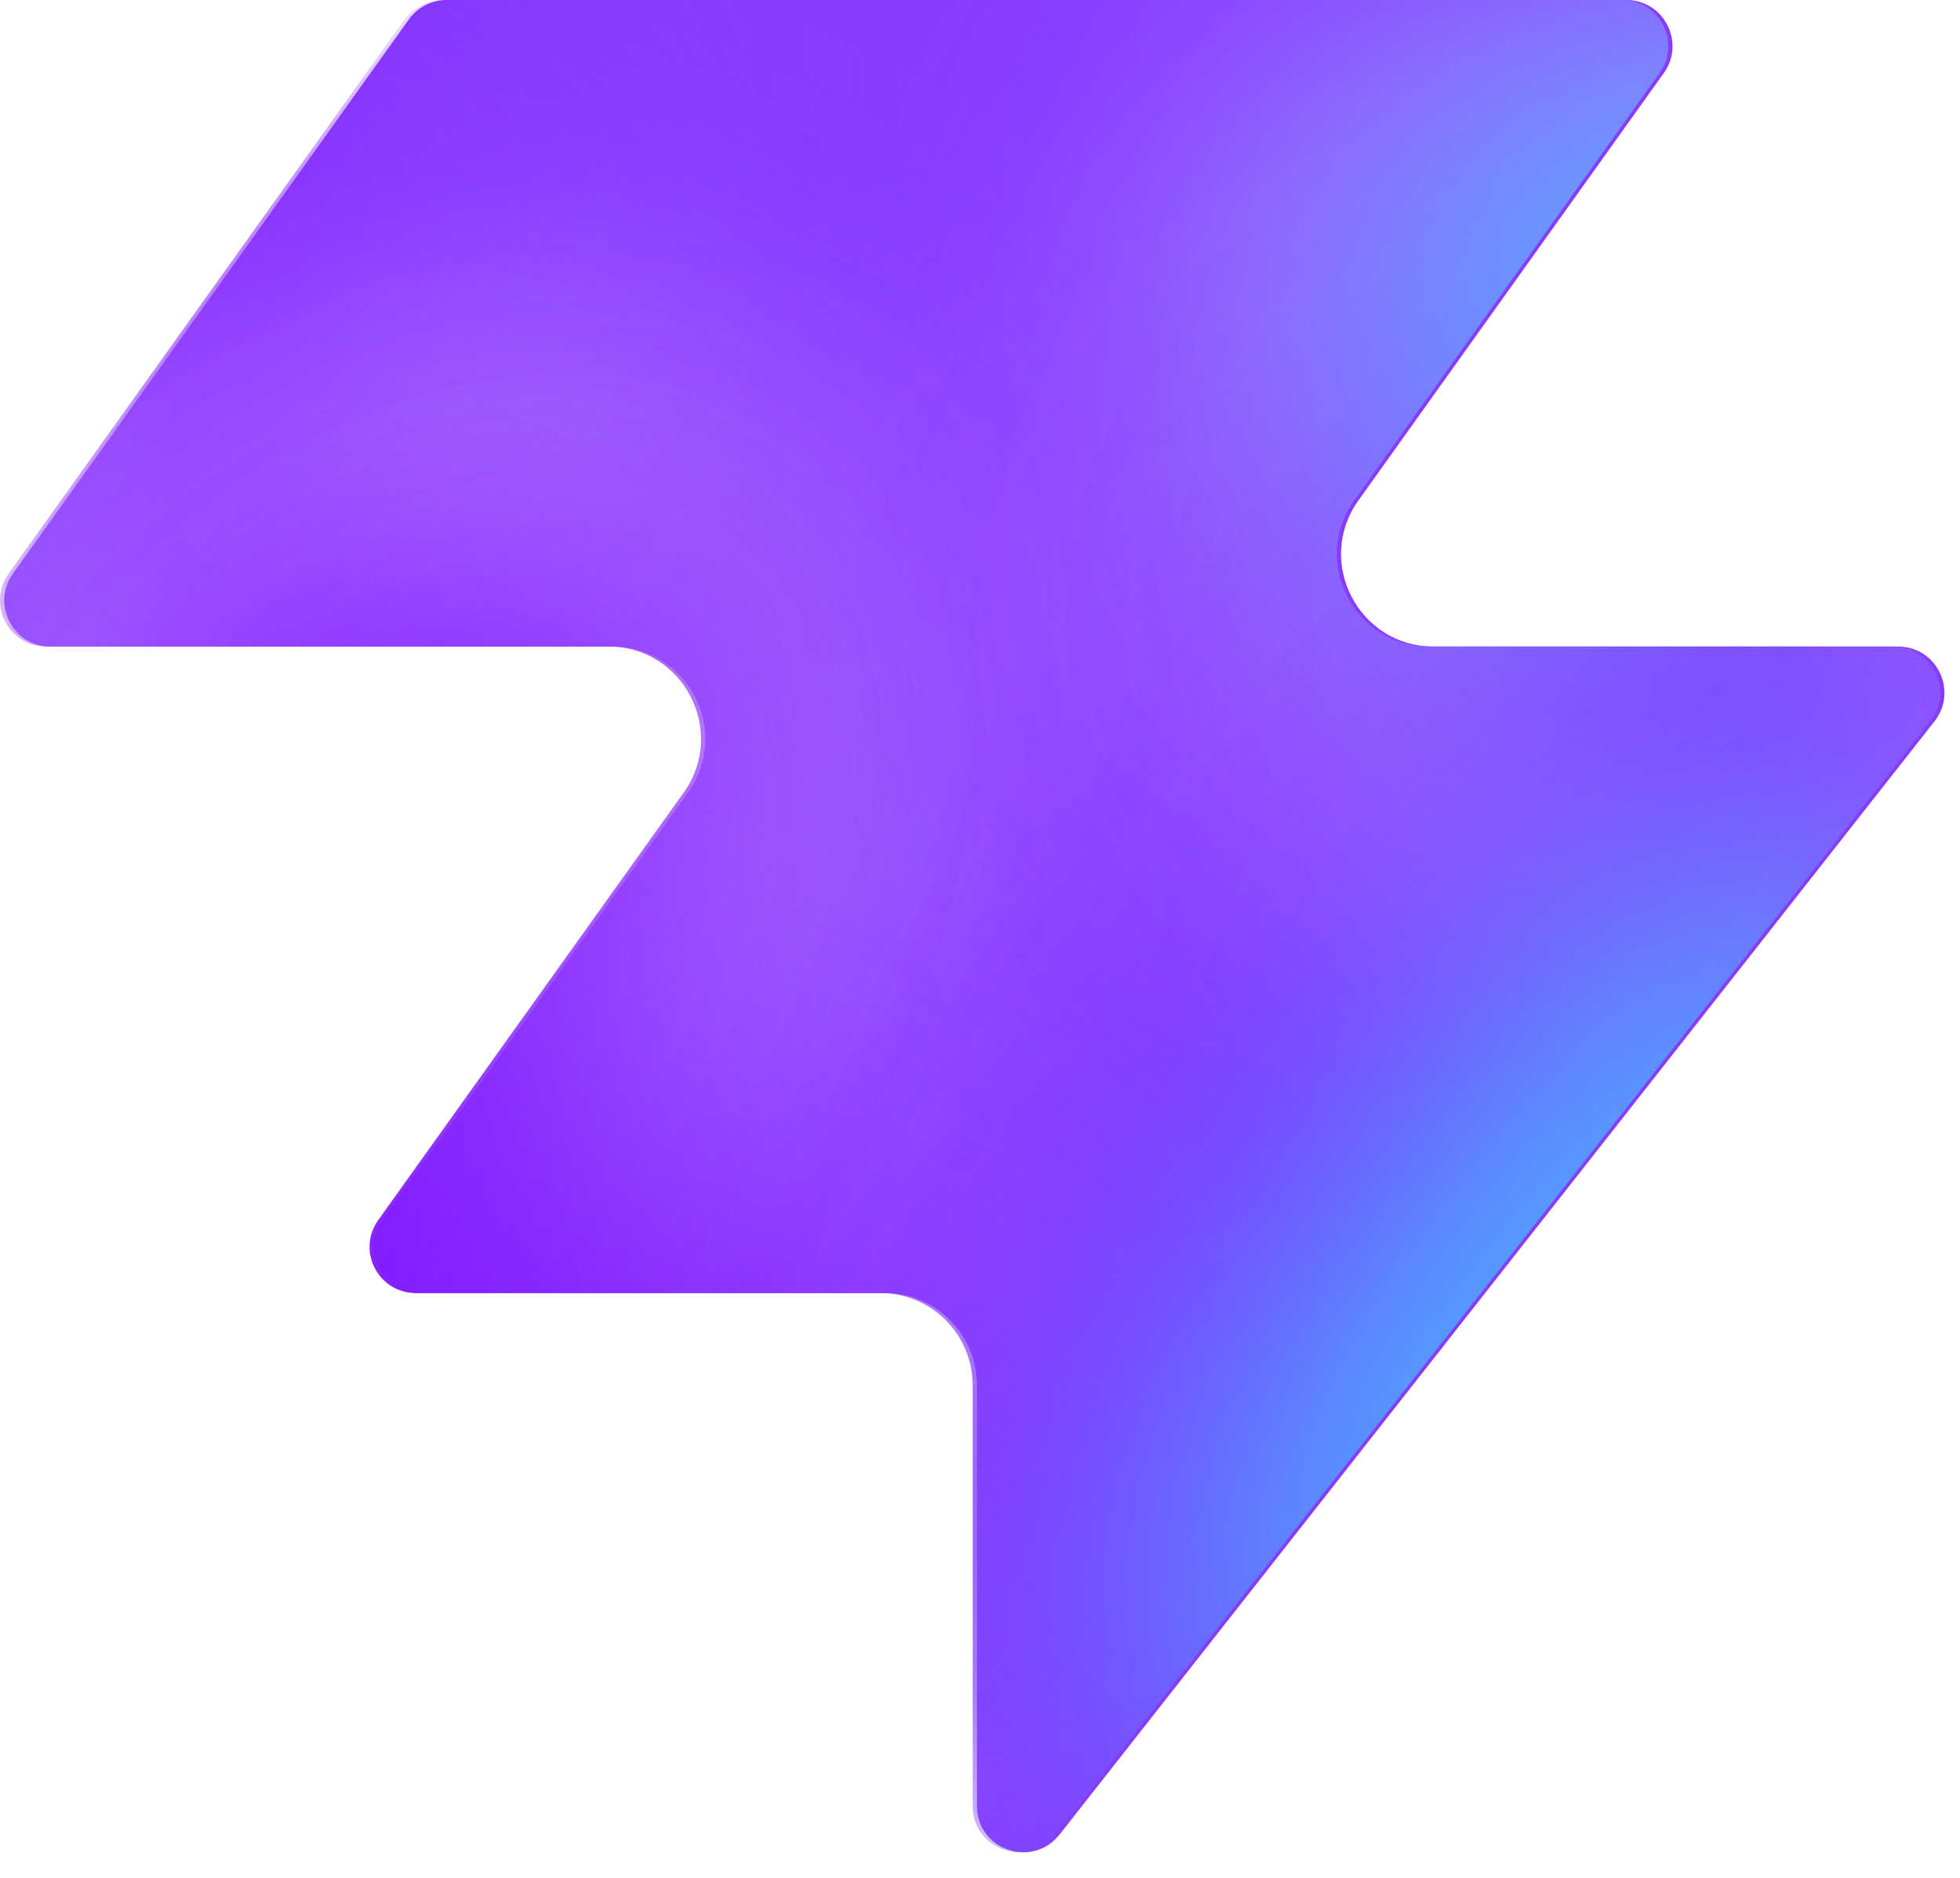
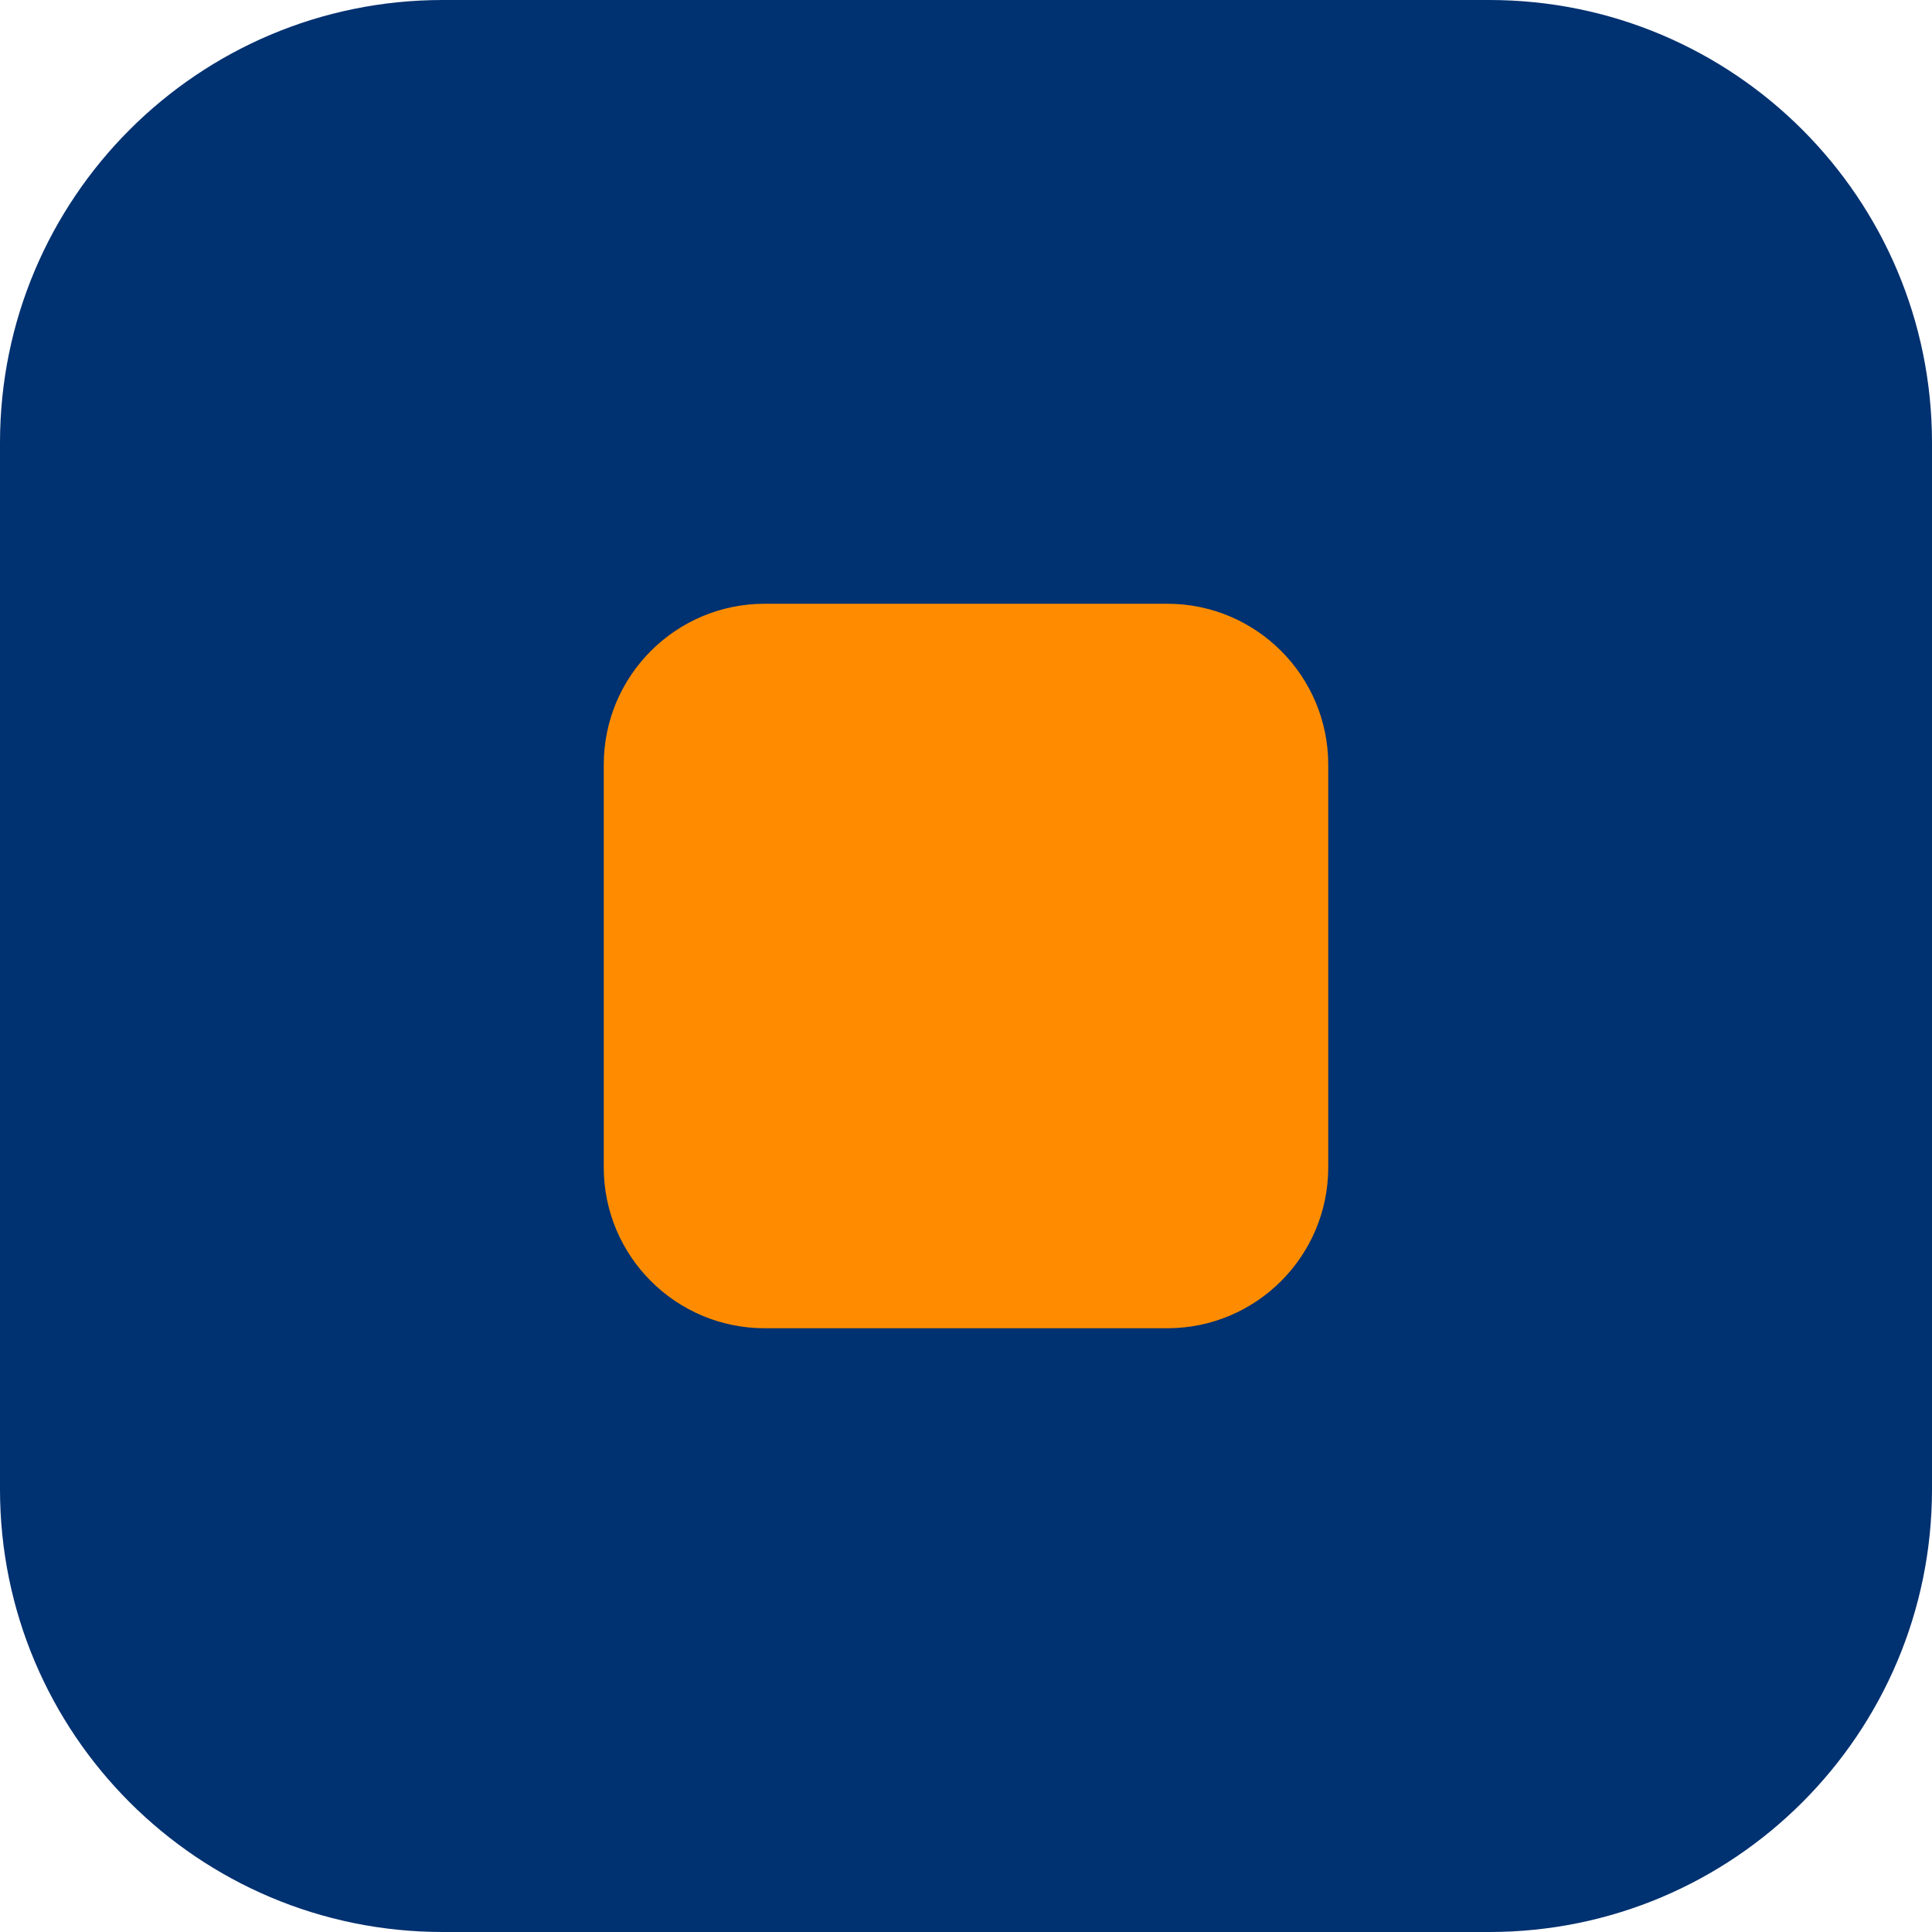
- <svg xmlns="http://www.w3.org/2000/svg" width="48" height="46" fill="none" viewBox="0 0 48 46">
-   <path fill="#863bff" d="M25.946 44.938c-.664.845-2.021.375-2.021-.698V33.937a2.26 2.26 0 0 0-2.262-2.262H10.287c-.92 0-1.456-1.04-.92-1.788l7.48-10.471c1.07-1.497 0-3.578-1.842-3.578H1.237c-.92 0-1.456-1.04-.92-1.788L10.013.474c.214-.297.556-.474.92-.474h28.894c.92 0 1.456 1.04.92 1.788l-7.48 10.471c-1.07 1.498 0 3.579 1.842 3.579h11.377c.943 0 1.473 1.088.89 1.83L25.947 44.94z" style="fill:#863bff;fill:color(display-p3 .525 .23 1);fill-opacity:1" />
-   <mask id="a" width="48" height="46" x="0" y="0" maskUnits="userSpaceOnUse" style="mask-type:alpha">
-     <path fill="#000" d="M25.842 44.938c-.664.844-2.021.375-2.021-.698V33.937a2.26 2.26 0 0 0-2.262-2.262H10.183c-.92 0-1.456-1.04-.92-1.788l7.48-10.471c1.07-1.498 0-3.579-1.842-3.579H1.133c-.92 0-1.456-1.04-.92-1.787L9.91.473c.214-.297.556-.474.92-.474h28.894c.92 0 1.456 1.04.92 1.788l-7.48 10.471c-1.07 1.498 0 3.578 1.842 3.578h11.377c.943 0 1.473 1.088.89 1.832L25.843 44.94z" style="fill:#000;fill-opacity:1" />
-   </mask>
-   <g mask="url(#a)">
-     <g filter="url(#b)">
-       <ellipse cx="5.508" cy="14.704" fill="#ede6ff" rx="5.508" ry="14.704" style="fill:#ede6ff;fill:color(display-p3 .927 .903 1);fill-opacity:1" transform="matrix(.00324 1 1 -.00324 -4.47 31.516)" />
-     </g>
-     <g filter="url(#c)">
-       <ellipse cx="10.399" cy="29.851" fill="#ede6ff" rx="10.399" ry="29.851" style="fill:#ede6ff;fill:color(display-p3 .927 .903 1);fill-opacity:1" transform="matrix(.00324 1 1 -.00324 -39.328 7.883)" />
-     </g>
-     <g filter="url(#d)">
-       <ellipse cx="5.508" cy="30.487" fill="#7e14ff" rx="5.508" ry="30.487" style="fill:#7e14ff;fill:color(display-p3 .492 .077 1);fill-opacity:1" transform="rotate(89.814 -25.913 -14.639)scale(1 -1)" />
-     </g>
-     <g filter="url(#e)">
-       <ellipse cx="5.508" cy="30.599" fill="#7e14ff" rx="5.508" ry="30.599" style="fill:#7e14ff;fill:color(display-p3 .492 .077 1);fill-opacity:1" transform="rotate(89.814 -32.644 -3.334)scale(1 -1)" />
-     </g>
-     <g filter="url(#f)">
-       <ellipse cx="5.508" cy="30.599" fill="#7e14ff" rx="5.508" ry="30.599" style="fill:#7e14ff;fill:color(display-p3 .492 .077 1);fill-opacity:1" transform="matrix(.00324 1 1 -.00324 -34.34 30.47)" />
-     </g>
-     <g filter="url(#g)">
-       <ellipse cx="14.072" cy="22.078" fill="#ede6ff" rx="14.072" ry="22.078" style="fill:#ede6ff;fill:color(display-p3 .927 .903 1);fill-opacity:1" transform="rotate(93.35 24.506 48.493)scale(-1 1)" />
-     </g>
-     <g filter="url(#h)">
-       <ellipse cx="3.47" cy="21.501" fill="#7e14ff" rx="3.47" ry="21.501" style="fill:#7e14ff;fill:color(display-p3 .492 .077 1);fill-opacity:1" transform="rotate(89.009 28.708 47.59)scale(-1 1)" />
-     </g>
-     <g filter="url(#i)">
-       <ellipse cx="3.47" cy="21.501" fill="#7e14ff" rx="3.47" ry="21.501" style="fill:#7e14ff;fill:color(display-p3 .492 .077 1);fill-opacity:1" transform="rotate(89.009 28.708 47.59)scale(-1 1)" />
-     </g>
-     <g filter="url(#j)">
-       <ellipse cx=".387" cy="8.972" fill="#7e14ff" rx="4.407" ry="29.108" style="fill:#7e14ff;fill:color(display-p3 .492 .077 1);fill-opacity:1" transform="rotate(39.51 .387 8.972)" />
-     </g>
-     <g filter="url(#k)">
-       <ellipse cx="47.523" cy="-6.092" fill="#7e14ff" rx="4.407" ry="29.108" style="fill:#7e14ff;fill:color(display-p3 .492 .077 1);fill-opacity:1" transform="rotate(37.892 47.523 -6.092)" />
-     </g>
-     <g filter="url(#l)">
-       <ellipse cx="41.412" cy="6.333" fill="#47bfff" rx="5.971" ry="9.665" style="fill:#47bfff;fill:color(display-p3 .28 .748 1);fill-opacity:1" transform="rotate(37.892 41.412 6.333)" />
-     </g>
-     <g filter="url(#m)">
-       <ellipse cx="-1.879" cy="38.332" fill="#7e14ff" rx="4.407" ry="29.108" style="fill:#7e14ff;fill:color(display-p3 .492 .077 1);fill-opacity:1" transform="rotate(37.892 -1.88 38.332)" />
-     </g>
-     <g filter="url(#n)">
-       <ellipse cx="-1.879" cy="38.332" fill="#7e14ff" rx="4.407" ry="29.108" style="fill:#7e14ff;fill:color(display-p3 .492 .077 1);fill-opacity:1" transform="rotate(37.892 -1.88 38.332)" />
-     </g>
-     <g filter="url(#o)">
-       <ellipse cx="35.651" cy="29.907" fill="#7e14ff" rx="4.407" ry="29.108" style="fill:#7e14ff;fill:color(display-p3 .492 .077 1);fill-opacity:1" transform="rotate(37.892 35.651 29.907)" />
-     </g>
-     <g filter="url(#p)">
-       <ellipse cx="38.418" cy="32.4" fill="#47bfff" rx="5.971" ry="15.297" style="fill:#47bfff;fill:color(display-p3 .28 .748 1);fill-opacity:1" transform="rotate(37.892 38.418 32.4)" />
-     </g>
-   </g>
-   <defs>
-     <filter id="b" width="60.045" height="41.654" x="-19.77" y="16.149" color-interpolation-filters="sRGB" filterUnits="userSpaceOnUse">
-       <feFlood flood-opacity="0" result="BackgroundImageFix" />
-       <feBlend in="SourceGraphic" in2="BackgroundImageFix" result="shape" />
-       <feGaussianBlur result="effect1_foregroundBlur_2002_17158" stdDeviation="7.659" />
-     </filter>
-     <filter id="c" width="90.34" height="51.437" x="-54.613" y="-7.533" color-interpolation-filters="sRGB" filterUnits="userSpaceOnUse">
-       <feFlood flood-opacity="0" result="BackgroundImageFix" />
-       <feBlend in="SourceGraphic" in2="BackgroundImageFix" result="shape" />
-       <feGaussianBlur result="effect1_foregroundBlur_2002_17158" stdDeviation="7.659" />
-     </filter>
-     <filter id="d" width="79.355" height="29.4" x="-49.64" y="2.03" color-interpolation-filters="sRGB" filterUnits="userSpaceOnUse">
-       <feFlood flood-opacity="0" result="BackgroundImageFix" />
-       <feBlend in="SourceGraphic" in2="BackgroundImageFix" result="shape" />
-       <feGaussianBlur result="effect1_foregroundBlur_2002_17158" stdDeviation="4.596" />
-     </filter>
-     <filter id="e" width="79.579" height="29.4" x="-45.045" y="20.029" color-interpolation-filters="sRGB" filterUnits="userSpaceOnUse">
-       <feFlood flood-opacity="0" result="BackgroundImageFix" />
-       <feBlend in="SourceGraphic" in2="BackgroundImageFix" result="shape" />
-       <feGaussianBlur result="effect1_foregroundBlur_2002_17158" stdDeviation="4.596" />
-     </filter>
-     <filter id="f" width="79.579" height="29.4" x="-43.513" y="21.178" color-interpolation-filters="sRGB" filterUnits="userSpaceOnUse">
-       <feFlood flood-opacity="0" result="BackgroundImageFix" />
-       <feBlend in="SourceGraphic" in2="BackgroundImageFix" result="shape" />
-       <feGaussianBlur result="effect1_foregroundBlur_2002_17158" stdDeviation="4.596" />
-     </filter>
-     <filter id="g" width="74.749" height="58.852" x="15.756" y="-17.901" color-interpolation-filters="sRGB" filterUnits="userSpaceOnUse">
-       <feFlood flood-opacity="0" result="BackgroundImageFix" />
-       <feBlend in="SourceGraphic" in2="BackgroundImageFix" result="shape" />
-       <feGaussianBlur result="effect1_foregroundBlur_2002_17158" stdDeviation="7.659" />
-     </filter>
-     <filter id="h" width="61.377" height="25.362" x="23.548" y="2.284" color-interpolation-filters="sRGB" filterUnits="userSpaceOnUse">
-       <feFlood flood-opacity="0" result="BackgroundImageFix" />
-       <feBlend in="SourceGraphic" in2="BackgroundImageFix" result="shape" />
-       <feGaussianBlur result="effect1_foregroundBlur_2002_17158" stdDeviation="4.596" />
-     </filter>
-     <filter id="i" width="61.377" height="25.362" x="23.548" y="2.284" color-interpolation-filters="sRGB" filterUnits="userSpaceOnUse">
-       <feFlood flood-opacity="0" result="BackgroundImageFix" />
-       <feBlend in="SourceGraphic" in2="BackgroundImageFix" result="shape" />
-       <feGaussianBlur result="effect1_foregroundBlur_2002_17158" stdDeviation="4.596" />
-     </filter>
-     <filter id="j" width="56.045" height="63.649" x="-27.636" y="-22.853" color-interpolation-filters="sRGB" filterUnits="userSpaceOnUse">
-       <feFlood flood-opacity="0" result="BackgroundImageFix" />
-       <feBlend in="SourceGraphic" in2="BackgroundImageFix" result="shape" />
-       <feGaussianBlur result="effect1_foregroundBlur_2002_17158" stdDeviation="4.596" />
-     </filter>
-     <filter id="k" width="54.814" height="64.646" x="20.116" y="-38.415" color-interpolation-filters="sRGB" filterUnits="userSpaceOnUse">
-       <feFlood flood-opacity="0" result="BackgroundImageFix" />
-       <feBlend in="SourceGraphic" in2="BackgroundImageFix" result="shape" />
-       <feGaussianBlur result="effect1_foregroundBlur_2002_17158" stdDeviation="4.596" />
-     </filter>
-     <filter id="l" width="33.541" height="35.313" x="24.641" y="-11.323" color-interpolation-filters="sRGB" filterUnits="userSpaceOnUse">
-       <feFlood flood-opacity="0" result="BackgroundImageFix" />
-       <feBlend in="SourceGraphic" in2="BackgroundImageFix" result="shape" />
-       <feGaussianBlur result="effect1_foregroundBlur_2002_17158" stdDeviation="4.596" />
-     </filter>
-     <filter id="m" width="54.814" height="64.646" x="-29.286" y="6.009" color-interpolation-filters="sRGB" filterUnits="userSpaceOnUse">
-       <feFlood flood-opacity="0" result="BackgroundImageFix" />
-       <feBlend in="SourceGraphic" in2="BackgroundImageFix" result="shape" />
-       <feGaussianBlur result="effect1_foregroundBlur_2002_17158" stdDeviation="4.596" />
-     </filter>
-     <filter id="n" width="54.814" height="64.646" x="-29.286" y="6.009" color-interpolation-filters="sRGB" filterUnits="userSpaceOnUse">
-       <feFlood flood-opacity="0" result="BackgroundImageFix" />
-       <feBlend in="SourceGraphic" in2="BackgroundImageFix" result="shape" />
-       <feGaussianBlur result="effect1_foregroundBlur_2002_17158" stdDeviation="4.596" />
-     </filter>
-     <filter id="o" width="54.814" height="64.646" x="8.244" y="-2.416" color-interpolation-filters="sRGB" filterUnits="userSpaceOnUse">
-       <feFlood flood-opacity="0" result="BackgroundImageFix" />
-       <feBlend in="SourceGraphic" in2="BackgroundImageFix" result="shape" />
-       <feGaussianBlur result="effect1_foregroundBlur_2002_17158" stdDeviation="4.596" />
-     </filter>
-     <filter id="p" width="39.409" height="43.623" x="18.713" y="10.588" color-interpolation-filters="sRGB" filterUnits="userSpaceOnUse">
-       <feFlood flood-opacity="0" result="BackgroundImageFix" />
-       <feBlend in="SourceGraphic" in2="BackgroundImageFix" result="shape" />
-       <feGaussianBlur result="effect1_foregroundBlur_2002_17158" stdDeviation="4.596" />
-     </filter>
-   </defs>
+ <svg xmlns="http://www.w3.org/2000/svg" viewBox="0 0 48 48" role="img" aria-label="Proofwork">
+   <rect width="48" height="48" rx="11" fill="#003170" />
+   <rect x="15" y="15" width="18" height="18" rx="4" fill="#ff8c00" />
</svg>
